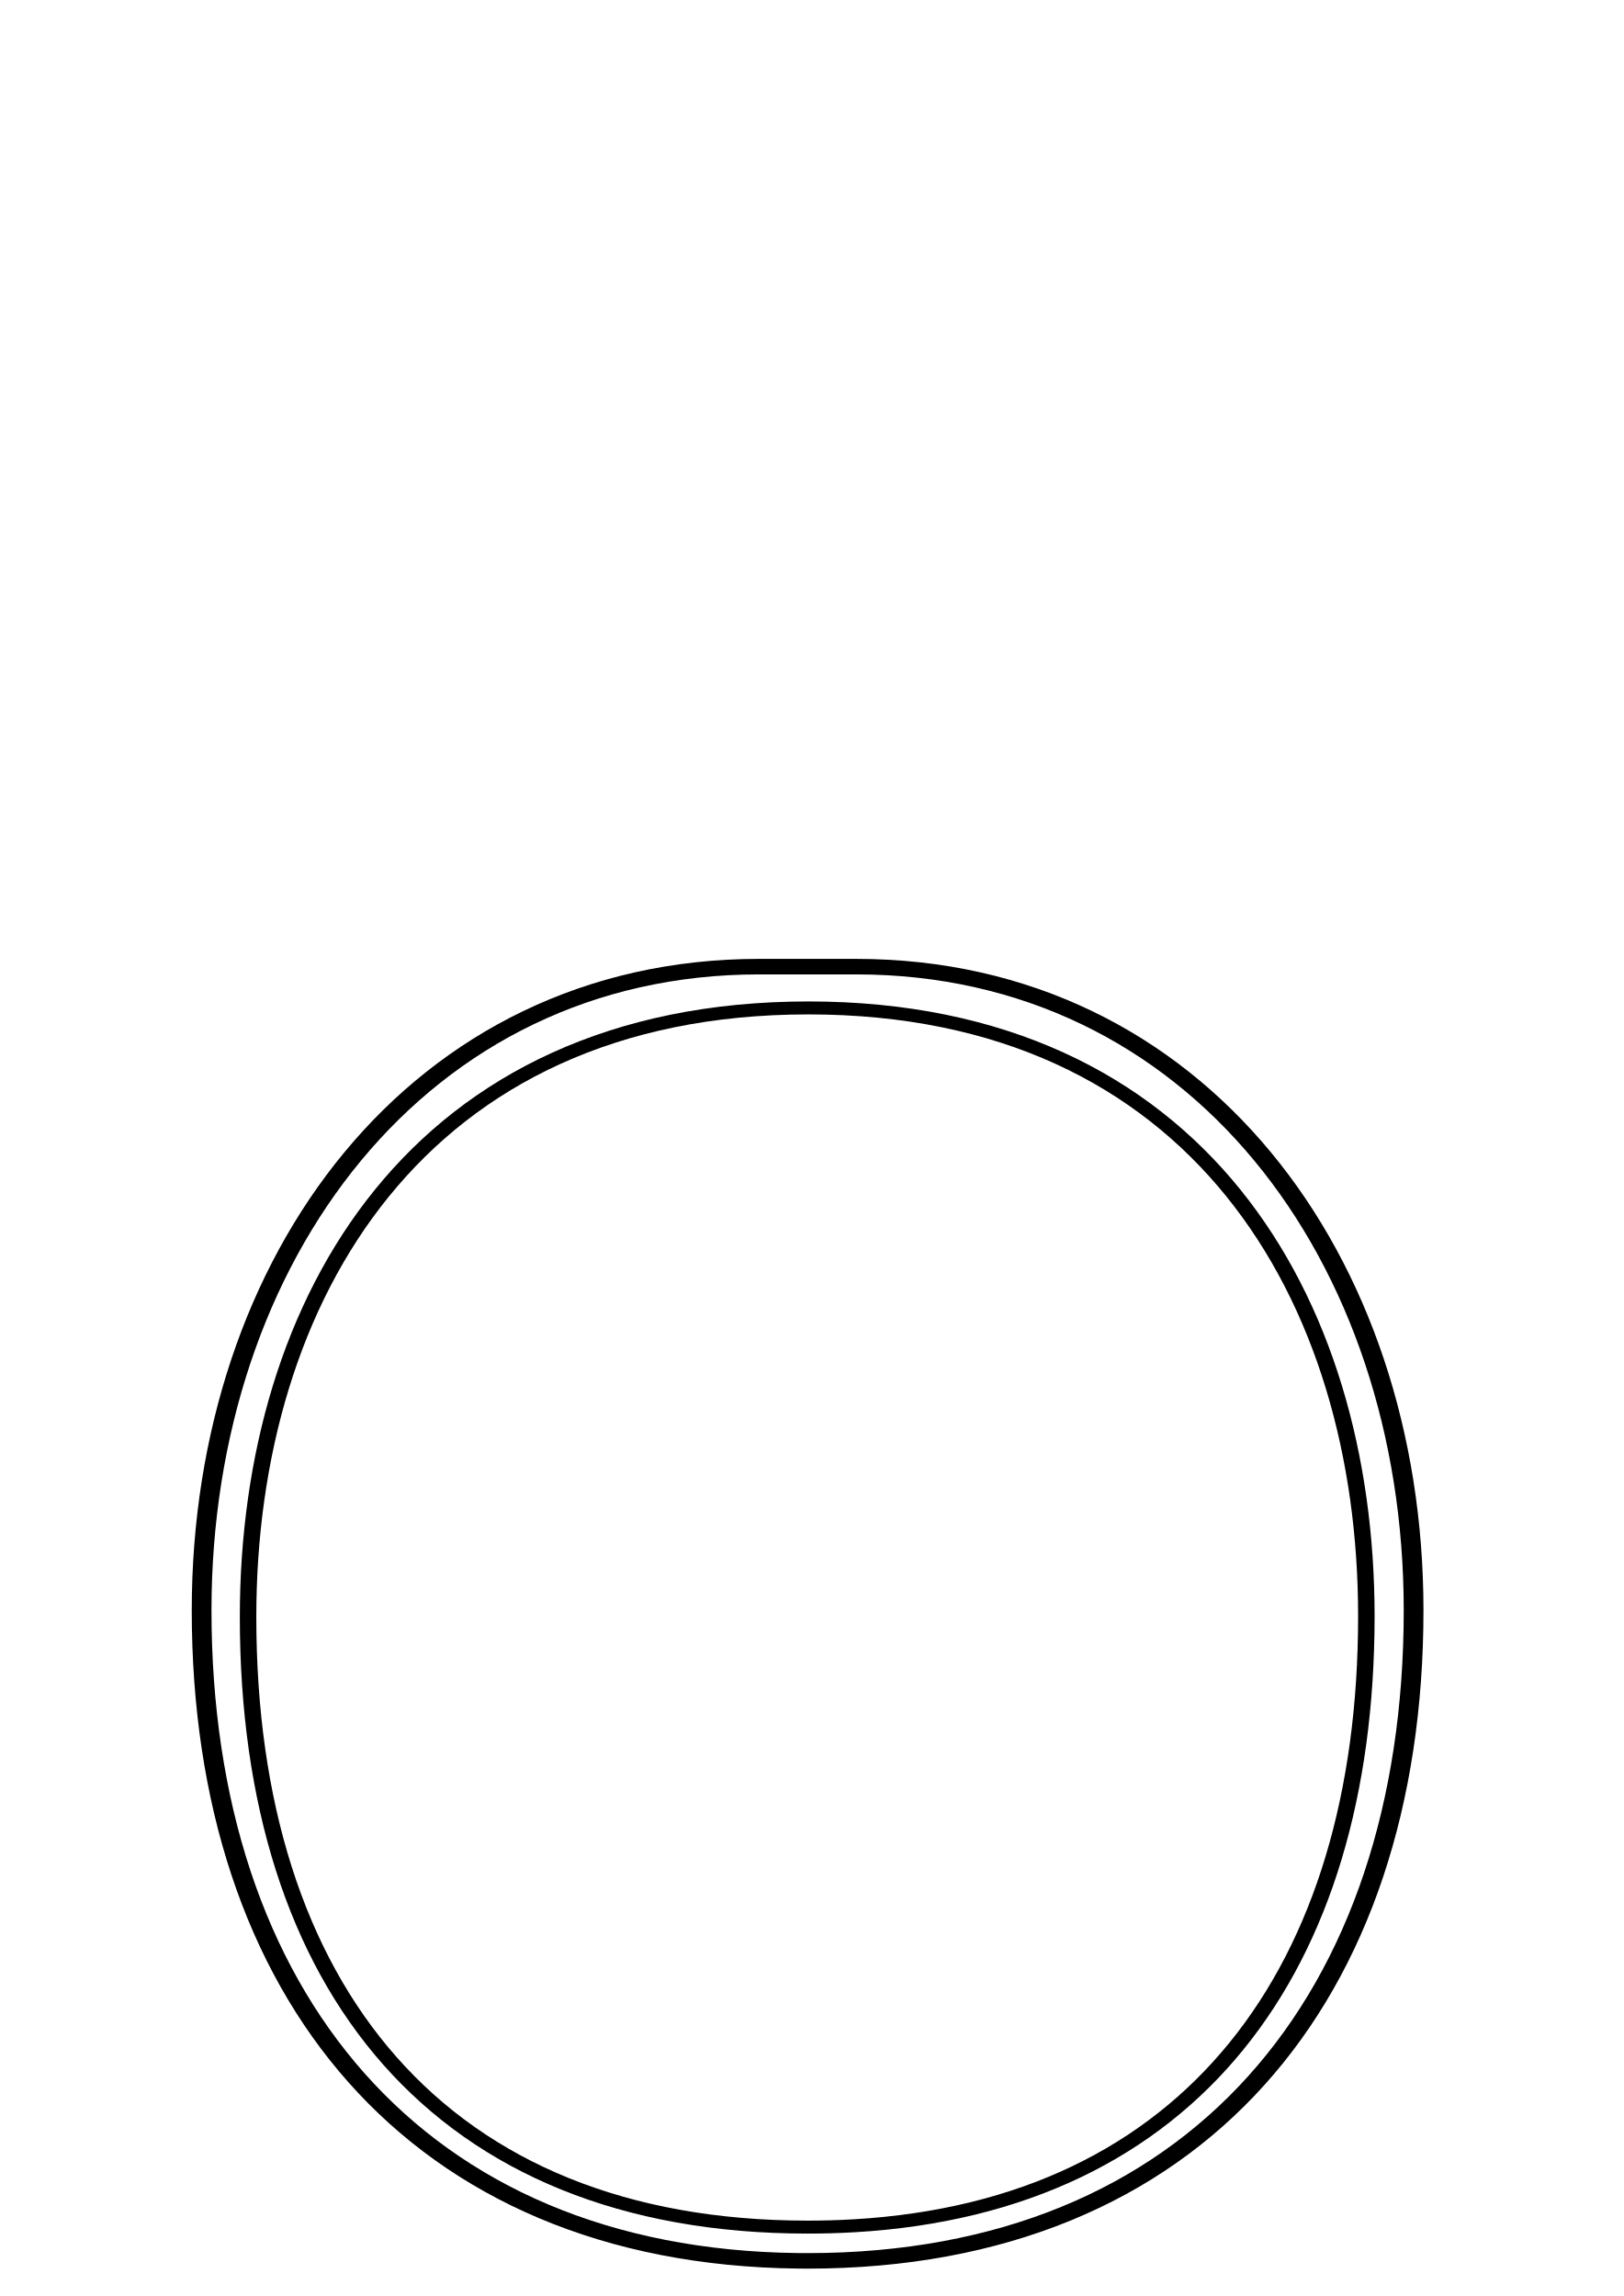
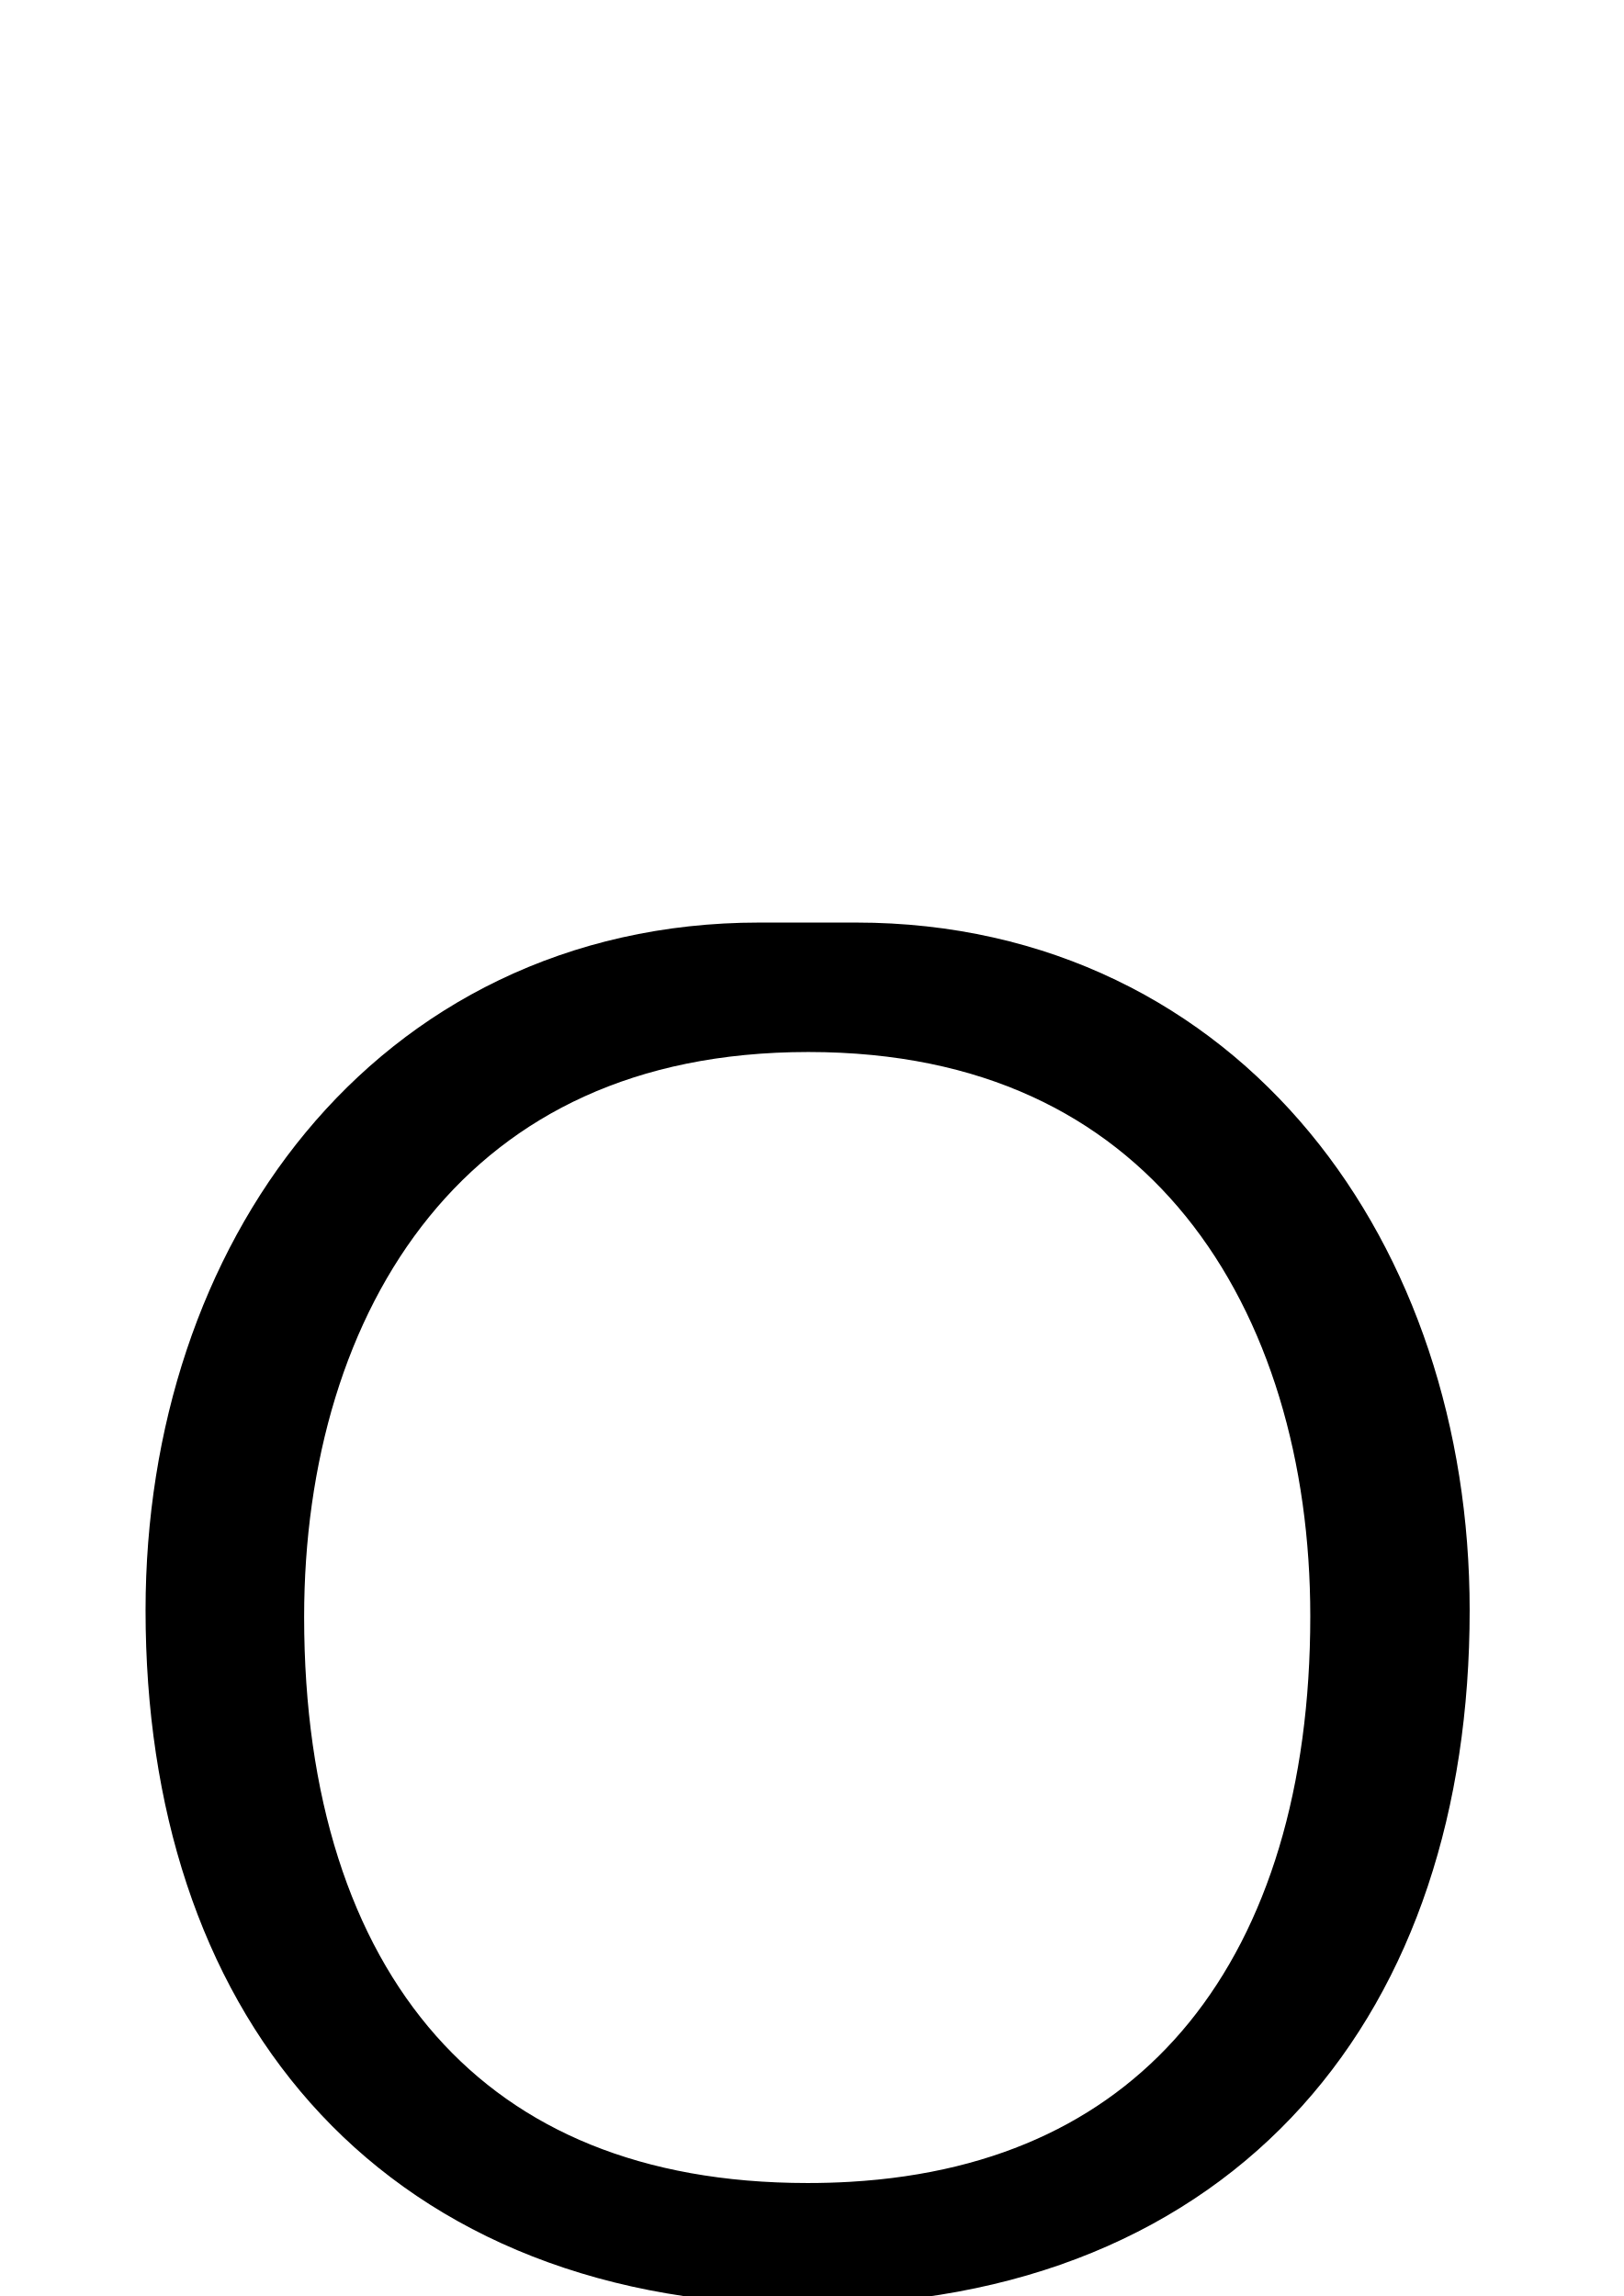
<svg xmlns="http://www.w3.org/2000/svg" version="1.1" viewBox="0 -288 1448 2048" id="svg6" width="1448" height="2048">
  <defs id="defs10" />
  <g id="layer3" style="display:inline" />
  <g id="layer4">
    <g id="g19" transform="matrix(1,0,0,0.7863764,0,371.1791)" style="stroke-width:1.128">
-       <path class="int" id="path144" d="m 1218.56,994.901 c 0,400.958 -156.721,669.232 -456.631,691.535 -13.582,1.01 -27.472,1.52 -41.671,1.52 -327.739,0 -499.024,-271.725 -499.024,-692.055 0,-361.531 152.036,-690.862 499.745,-690.862 346.85,0 497.581,329.376 497.581,689.862 z" style="display: inline; fill: none; fill-rule: evenodd; stroke: rgb(0, 0, 0); stroke-width: 14.7; stroke-linecap: butt; stroke-linejoin: miter; stroke-miterlimit: 4; stroke-dasharray: none; stroke-opacity: 1;" />
-       <path class="ext" id="path951-6" d="m 179.815,988.345 c 0,-399.295 193.543,-730.135 497.172,-730.135 h 86.542 c 303.778,0 497.172,330.839 497.172,730.135 0,438.619 -193.985,737.906 -540.443,737.906 -2.854,0 -5.697,-0.02 -8.529,-0.061 -340.98,-4.879 -531.914,-302.839 -531.914,-737.845 z" style="display: inline; fill: none; fill-rule: evenodd; stroke: rgb(0, 0, 0); stroke-width: 17.6; stroke-linecap: butt; stroke-linejoin: miter; stroke-miterlimit: 4; stroke-dasharray: none; stroke-opacity: 1;" />
+       <path class="int" id="path144" d="m 1218.56,994.901 c 0,400.958 -156.721,669.232 -456.631,691.535 -13.582,1.01 -27.472,1.52 -41.671,1.52 -327.739,0 -499.024,-271.725 -499.024,-692.055 0,-361.531 152.036,-690.862 499.745,-690.862 346.85,0 497.581,329.376 497.581,689.862 z" style="display: inline; fill: none; fill-rule: evenodd; stroke: rgb(0, 0, 0); stroke-width: 100; stroke-linecap: butt; stroke-linejoin: miter; stroke-miterlimit: 4; stroke-dasharray: none; stroke-opacity: 1;" />
+       <path class="ext" id="path951-6" d="m 179.815,988.345 c 0,-399.295 193.543,-730.135 497.172,-730.135 h 86.542 c 303.778,0 497.172,330.839 497.172,730.135 0,438.619 -193.985,737.906 -540.443,737.906 -2.854,0 -5.697,-0.02 -8.529,-0.061 -340.98,-4.879 -531.914,-302.839 -531.914,-737.845 z" style="display: inline; fill: none; fill-rule: evenodd; stroke: rgb(0, 0, 0); stroke-width: 100; stroke-linecap: butt; stroke-linejoin: miter; stroke-miterlimit: 4; stroke-dasharray: none; stroke-opacity: 1;" />
    </g>
  </g>
  <g id="layer5" />
</svg>
